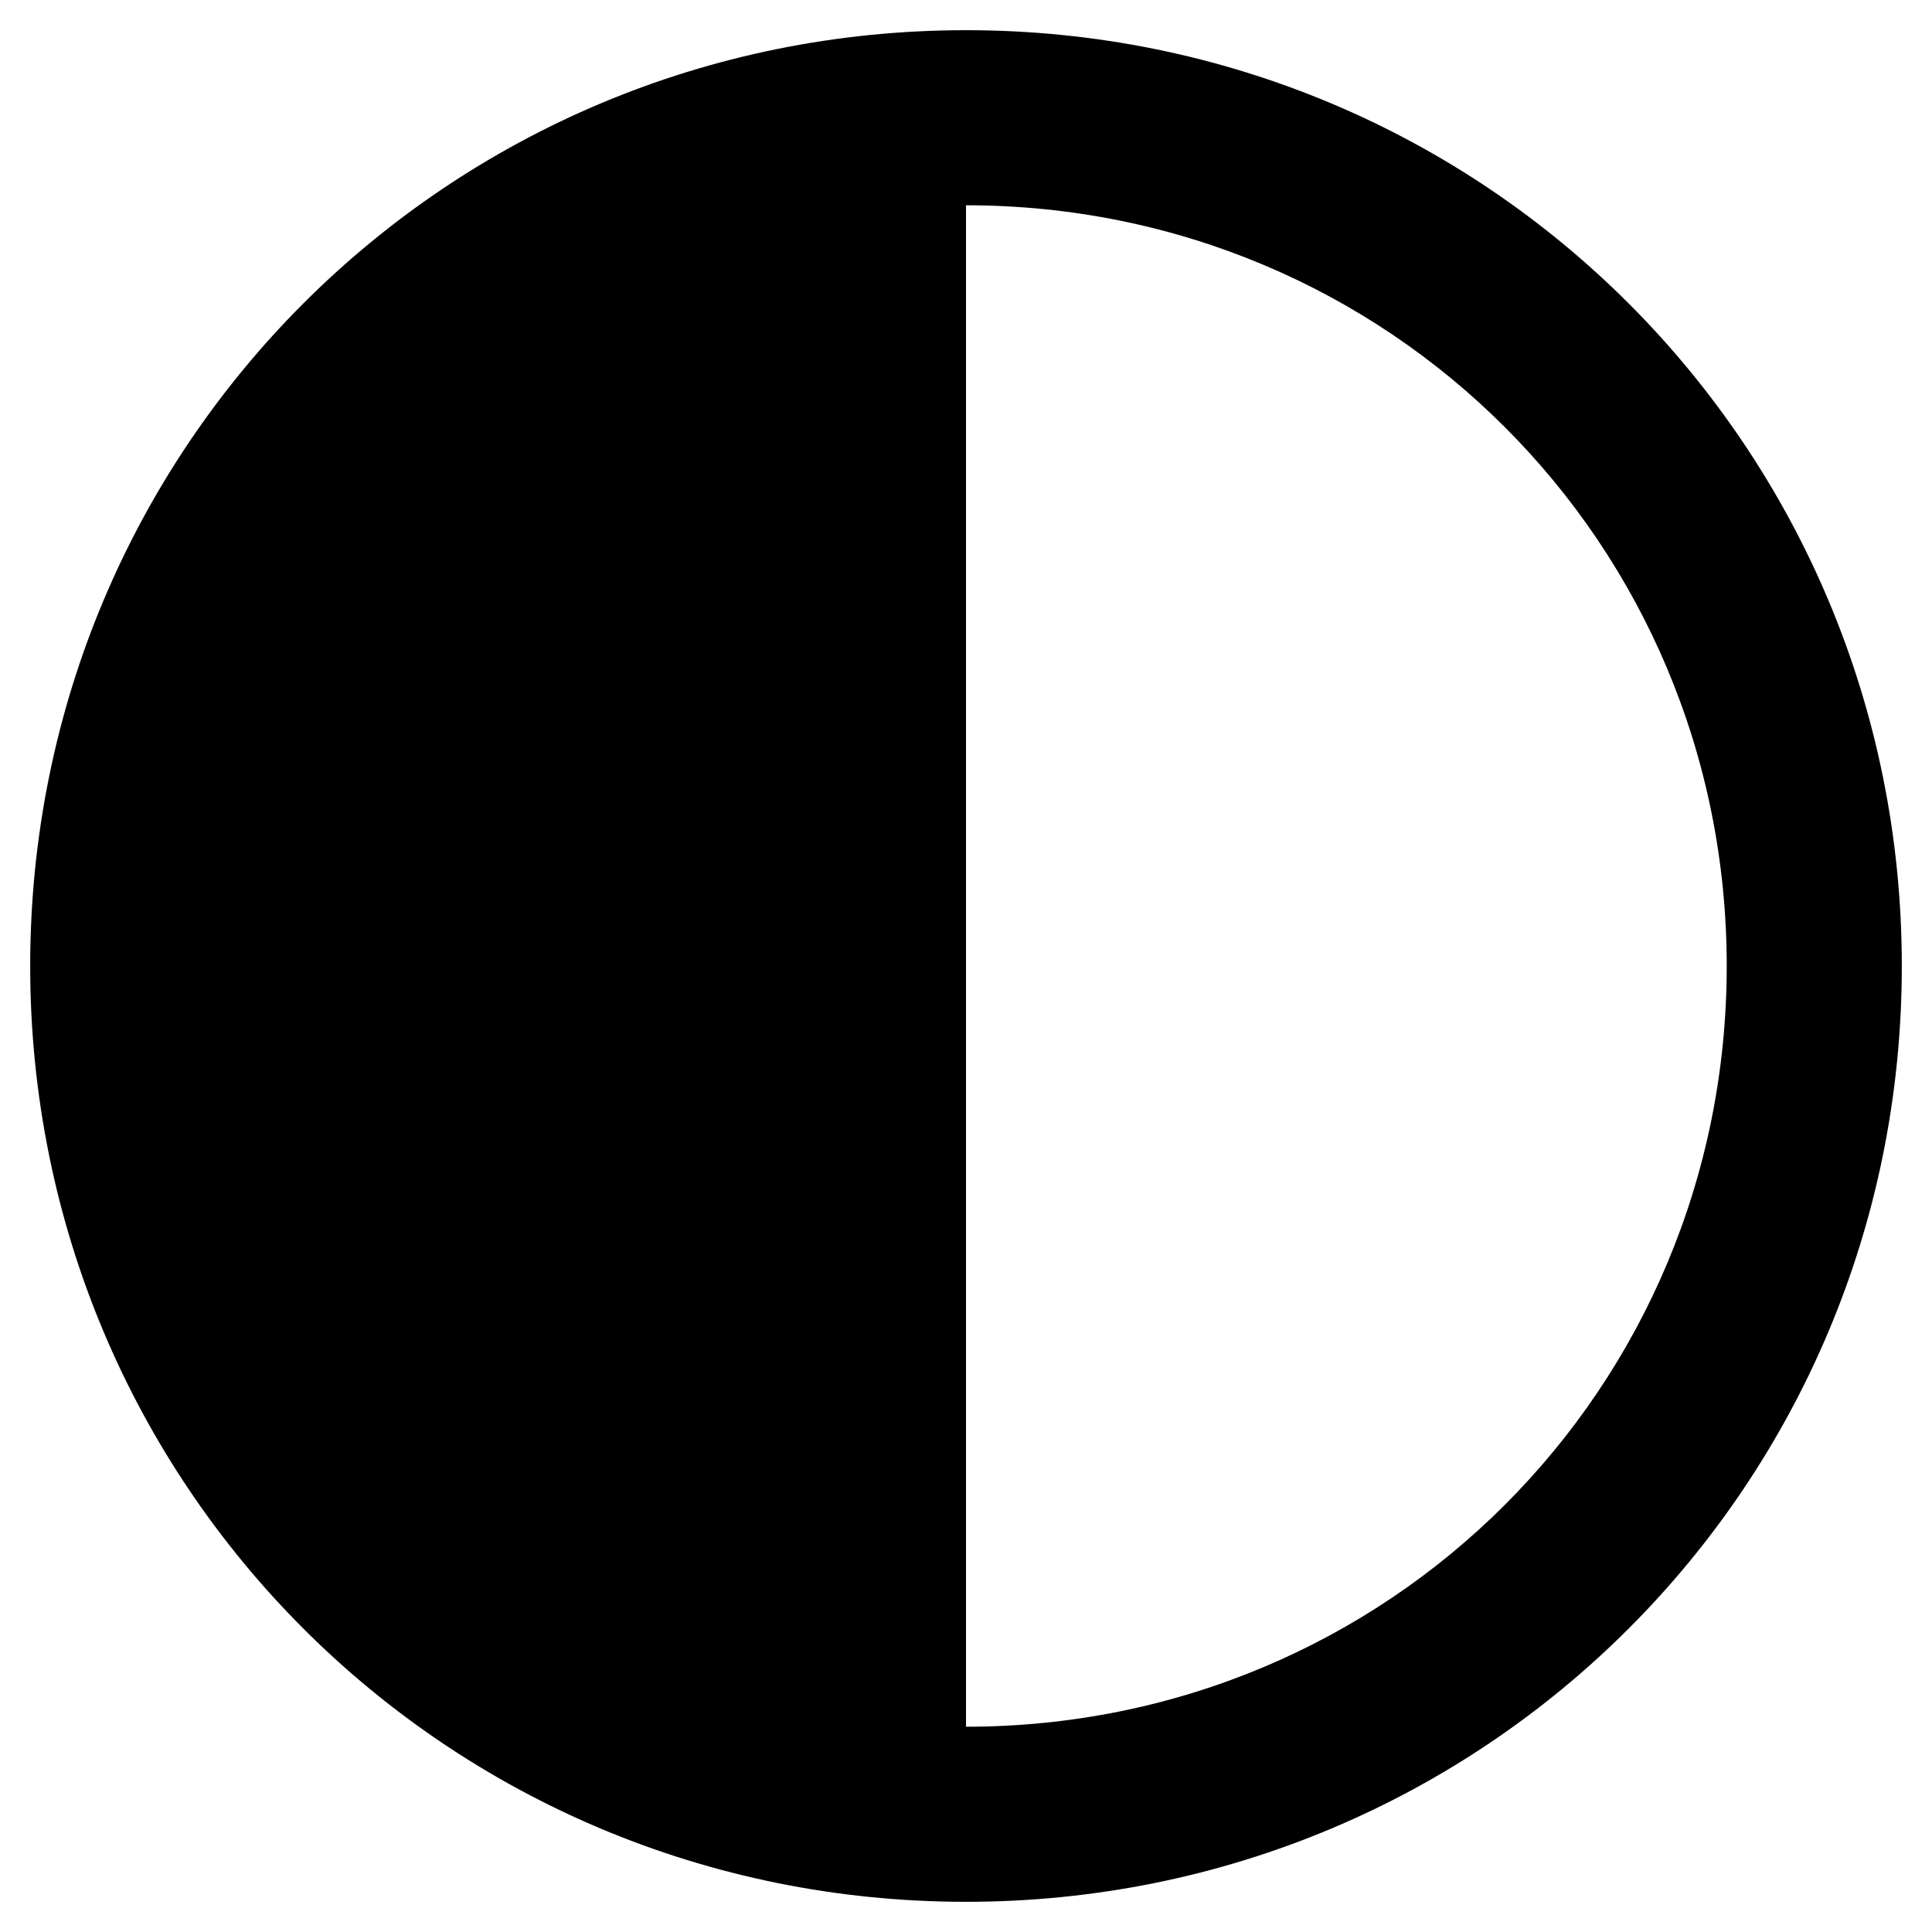
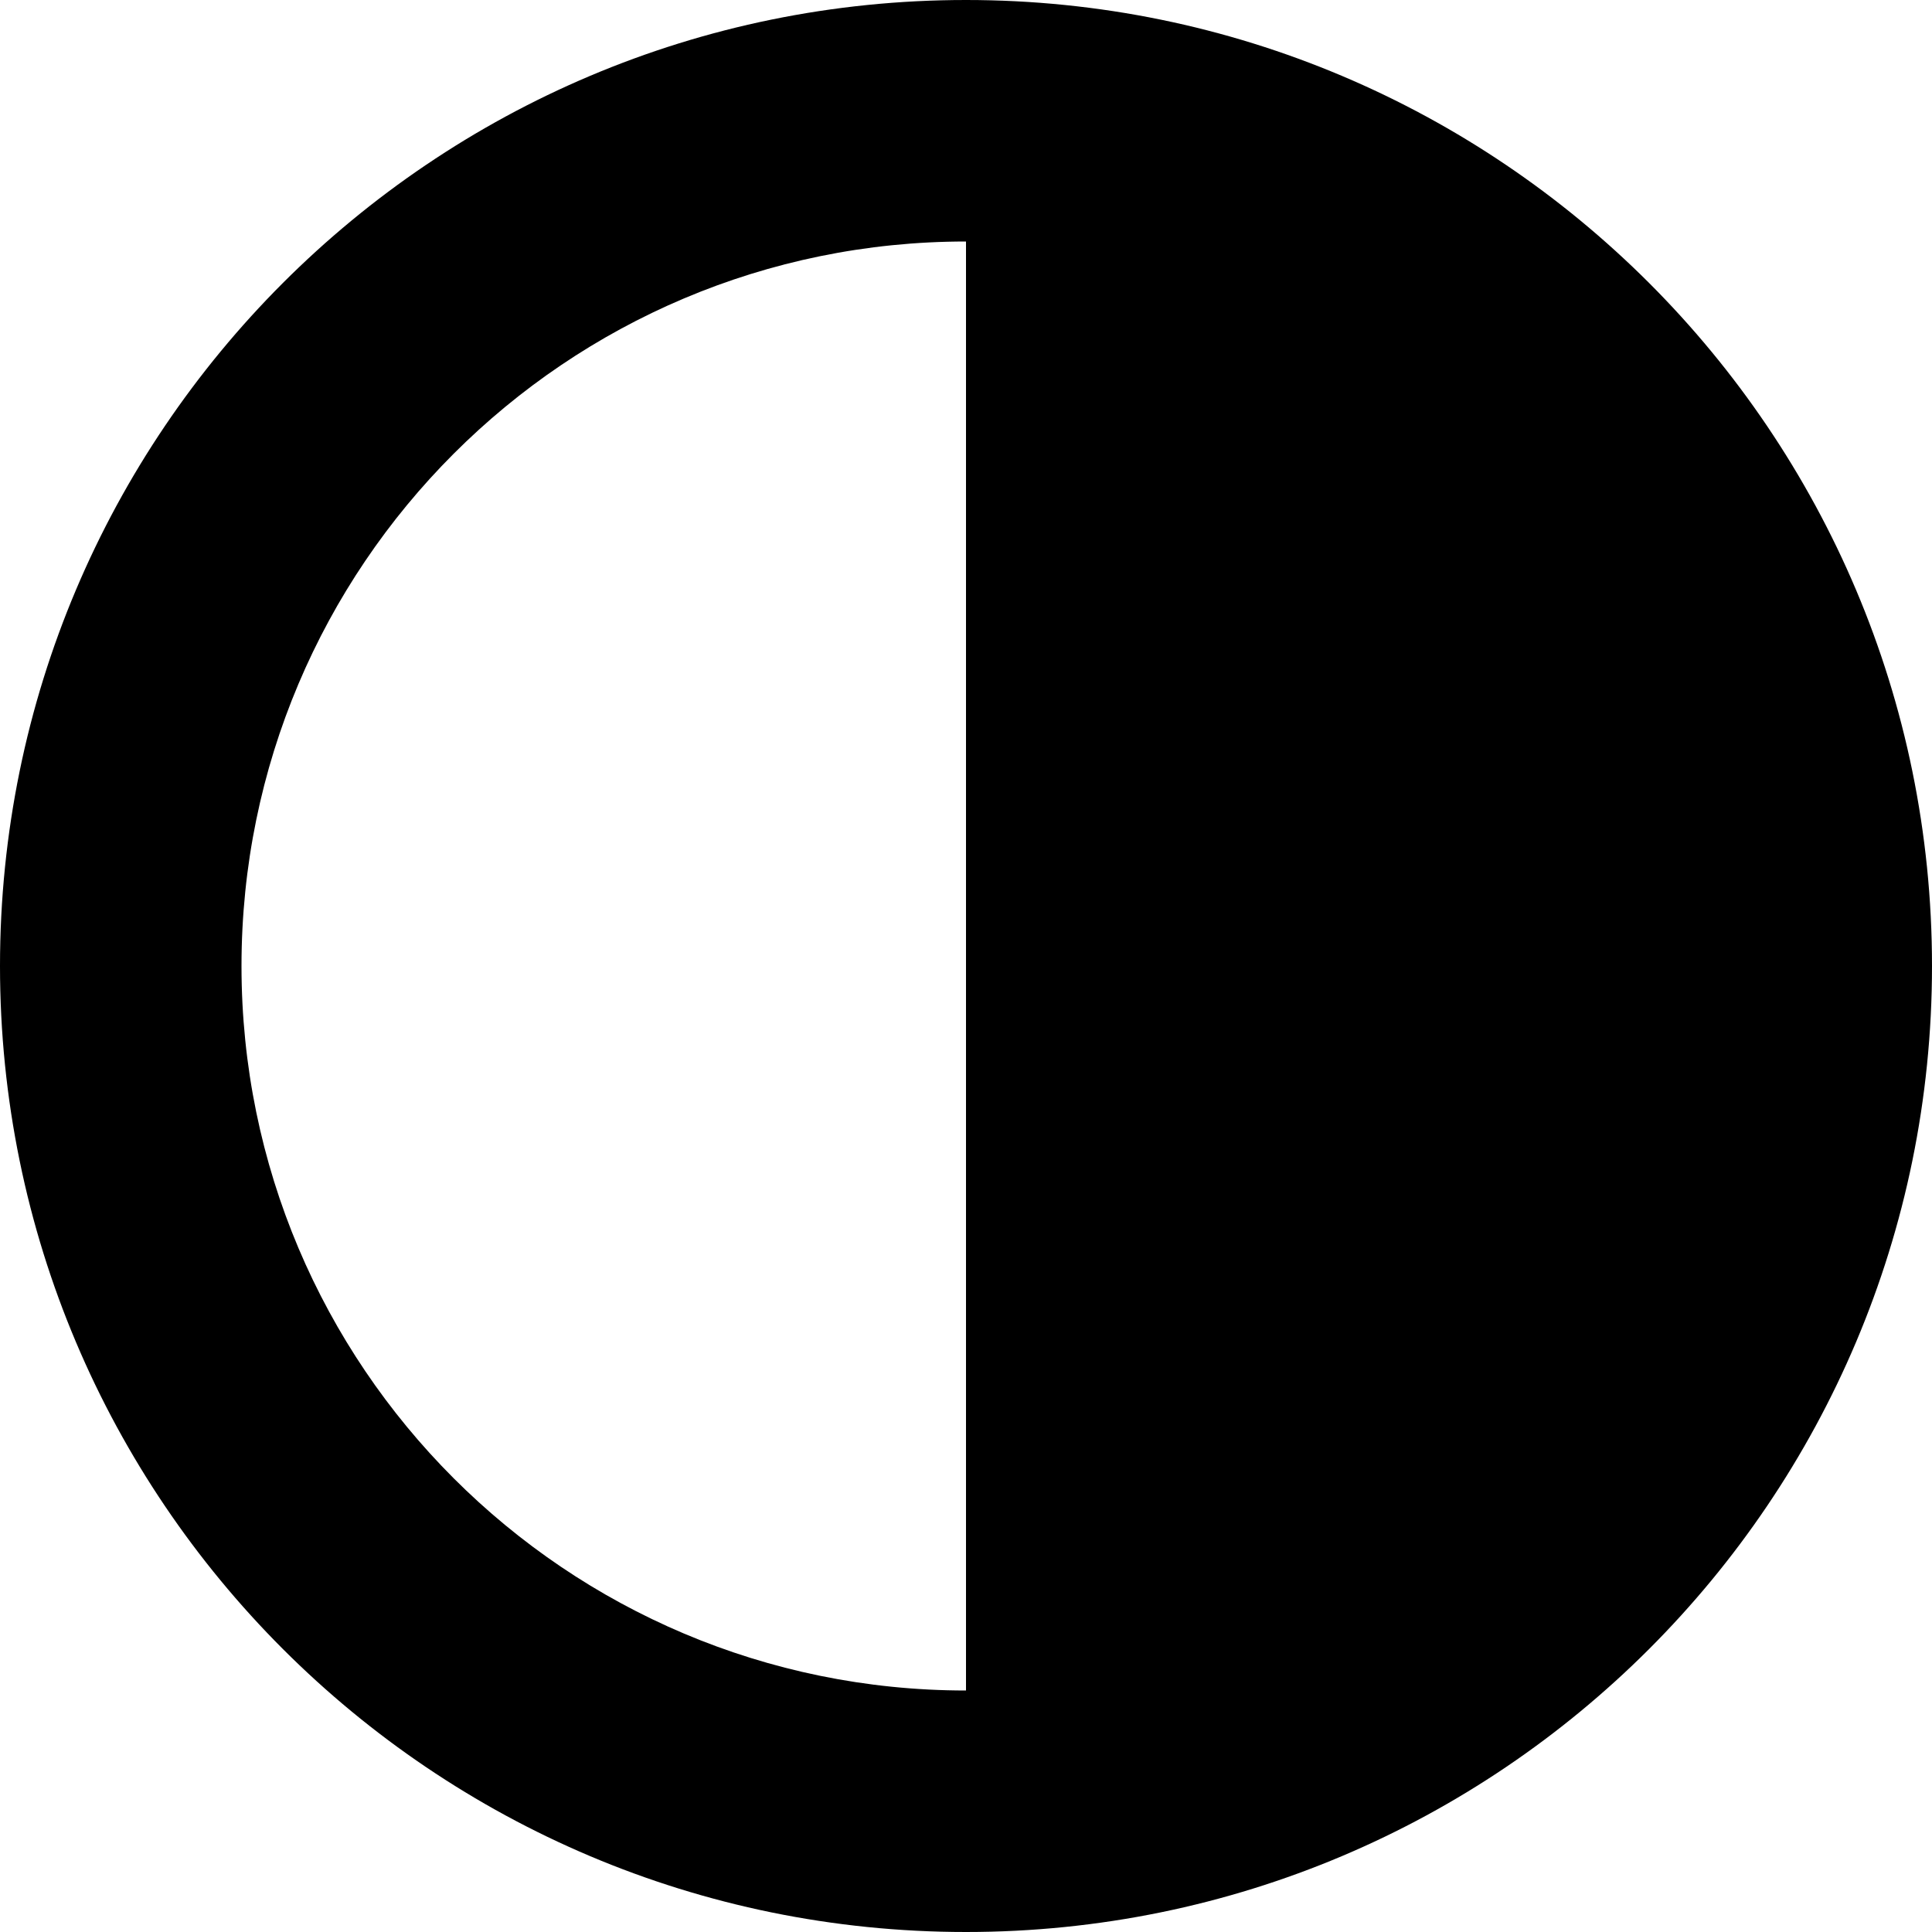
- <svg xmlns="http://www.w3.org/2000/svg" aria-hidden="true" class="theme-toggle__dark-side" fill="currentColor" viewBox="0 0 32 32">
-   <path d="M16 .5C7.4.5.5 7.4.5 16S7.4 31.5 16 31.5 31.5 24.6 31.5 16 24.6.5 16 .5zm0 28.1V3.4C23 3.4 28.6 9 28.6 16S23 28.6 16 28.6z" />
+ <svg xmlns="http://www.w3.org/2000/svg" viewBox="0 0 24 24" aria-hidden="true" class="theme-toggle__dark-side">
+   <path fill="currentColor" d="M12 0 12 24A1 1 0 0012 0 1 1 0 0012 24L12 21A1 1 0 0112 3Z" />
</svg>
